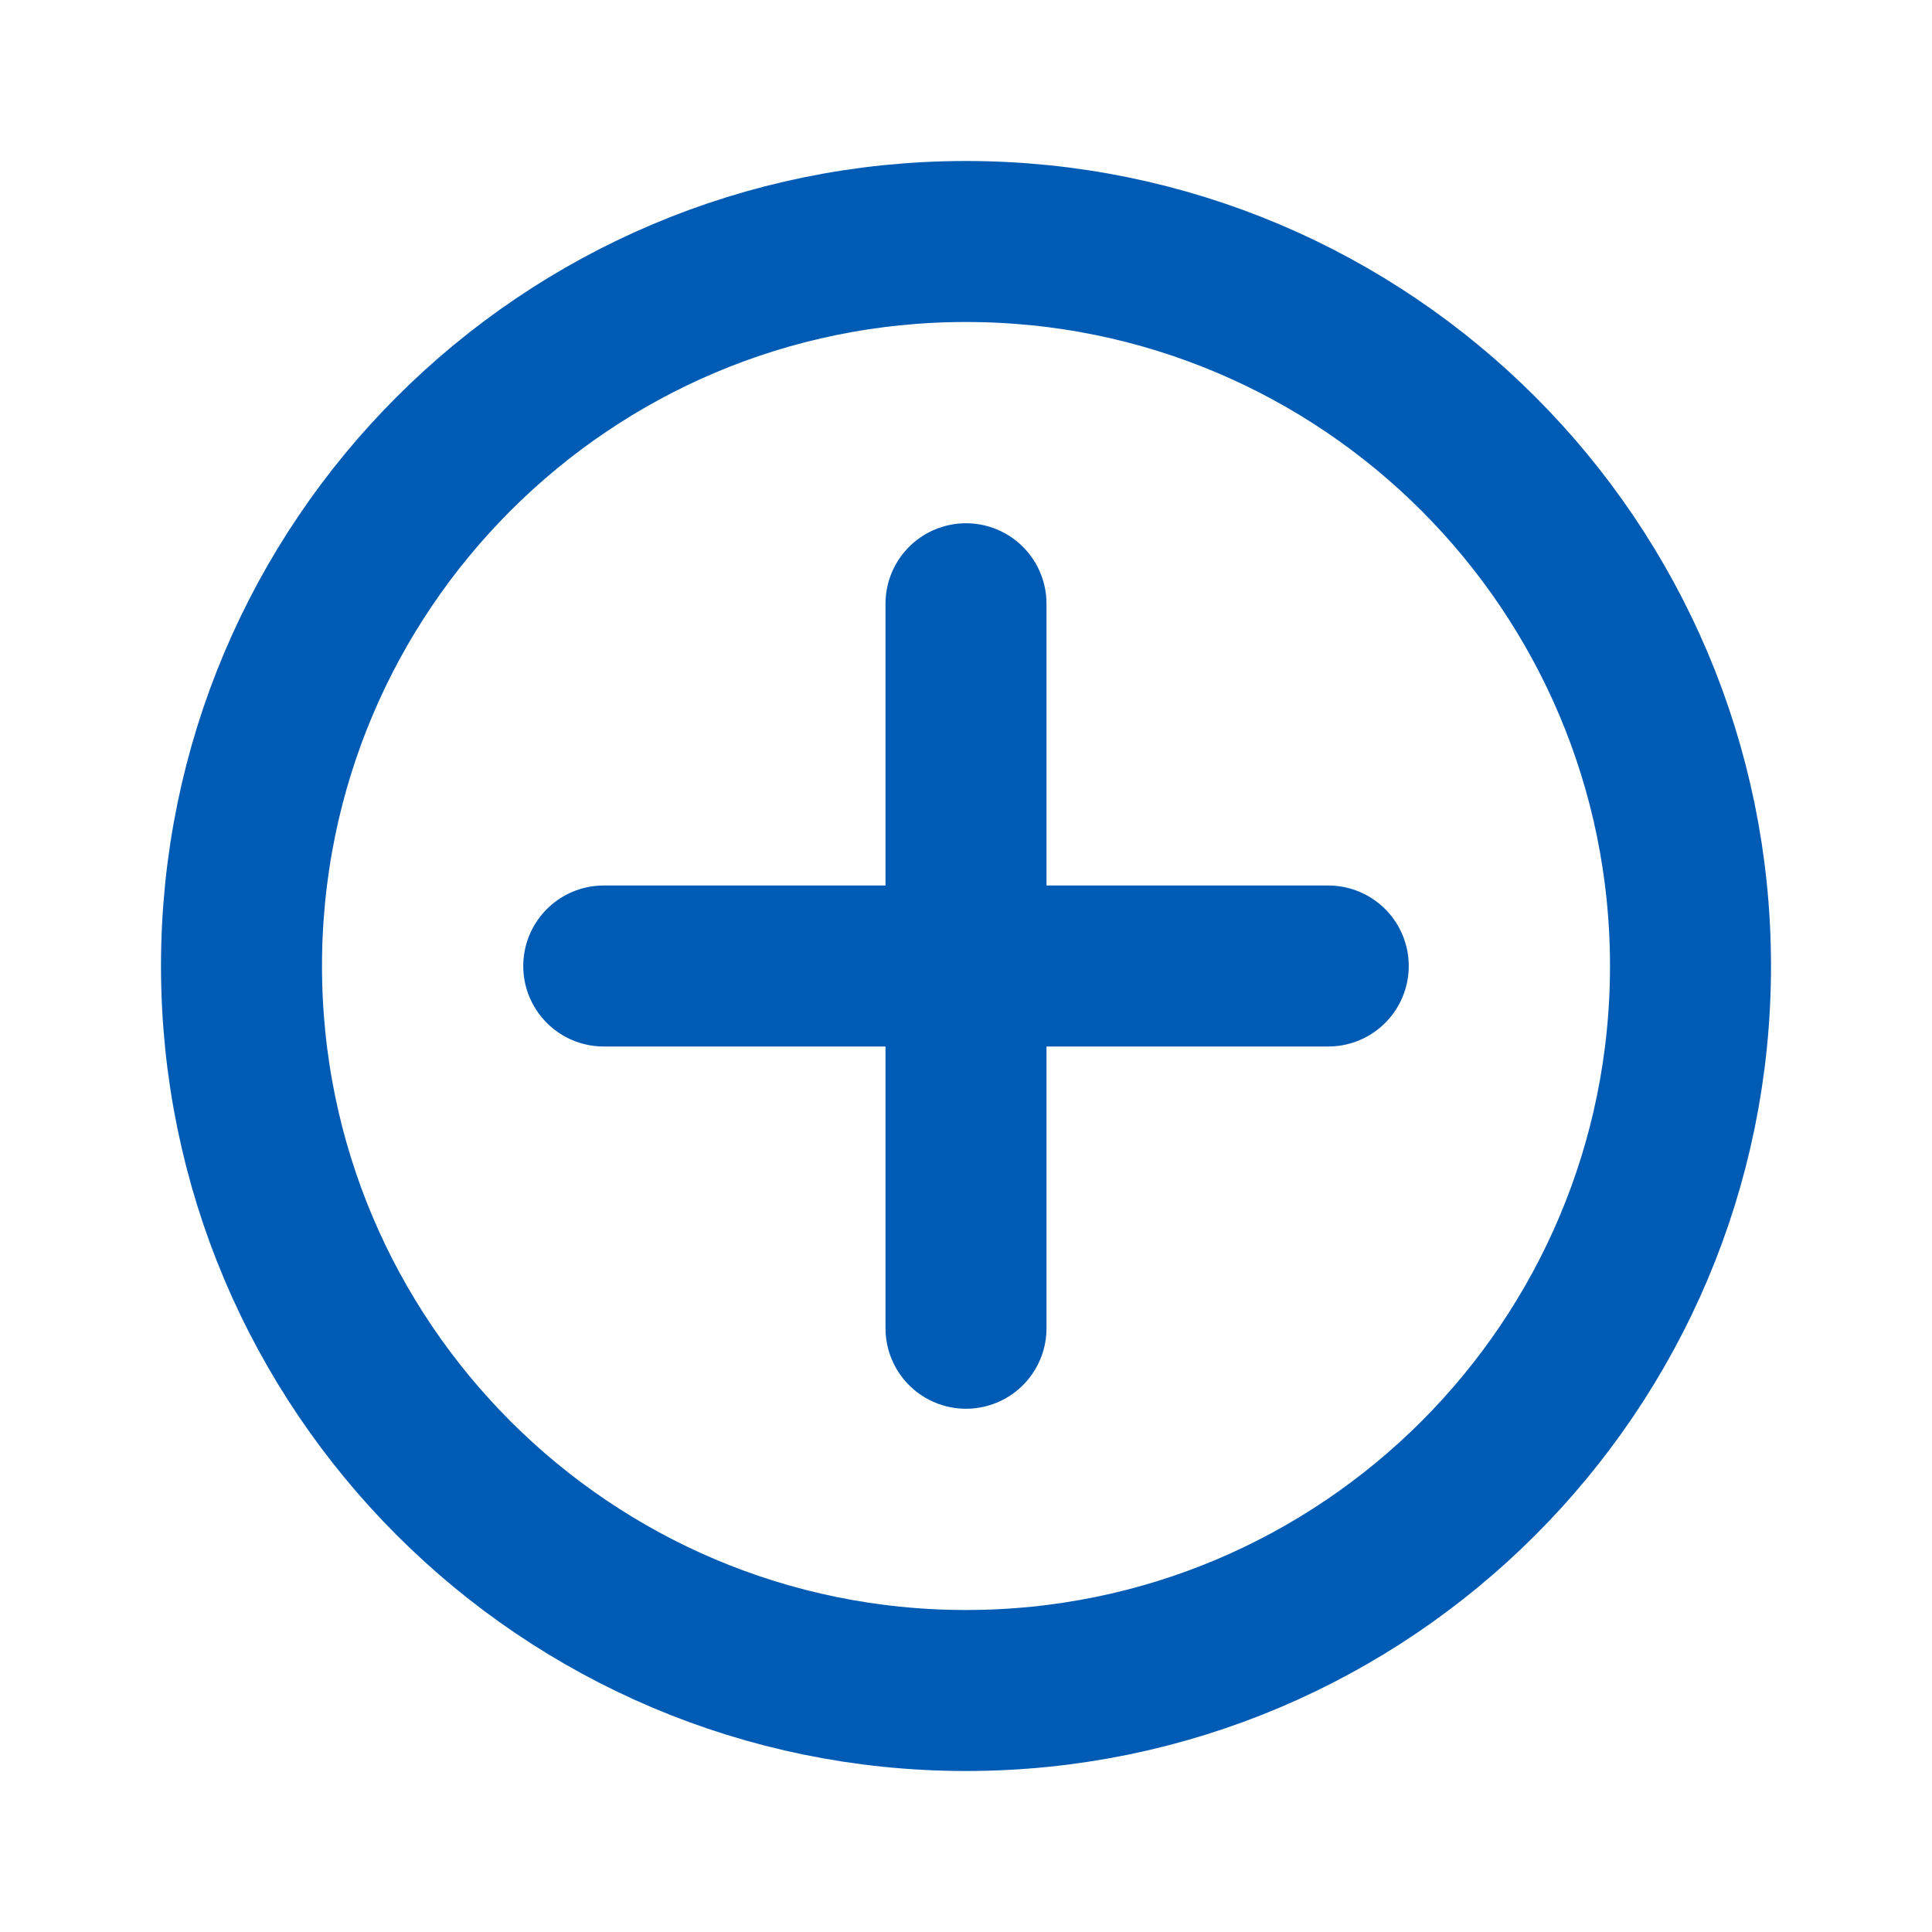
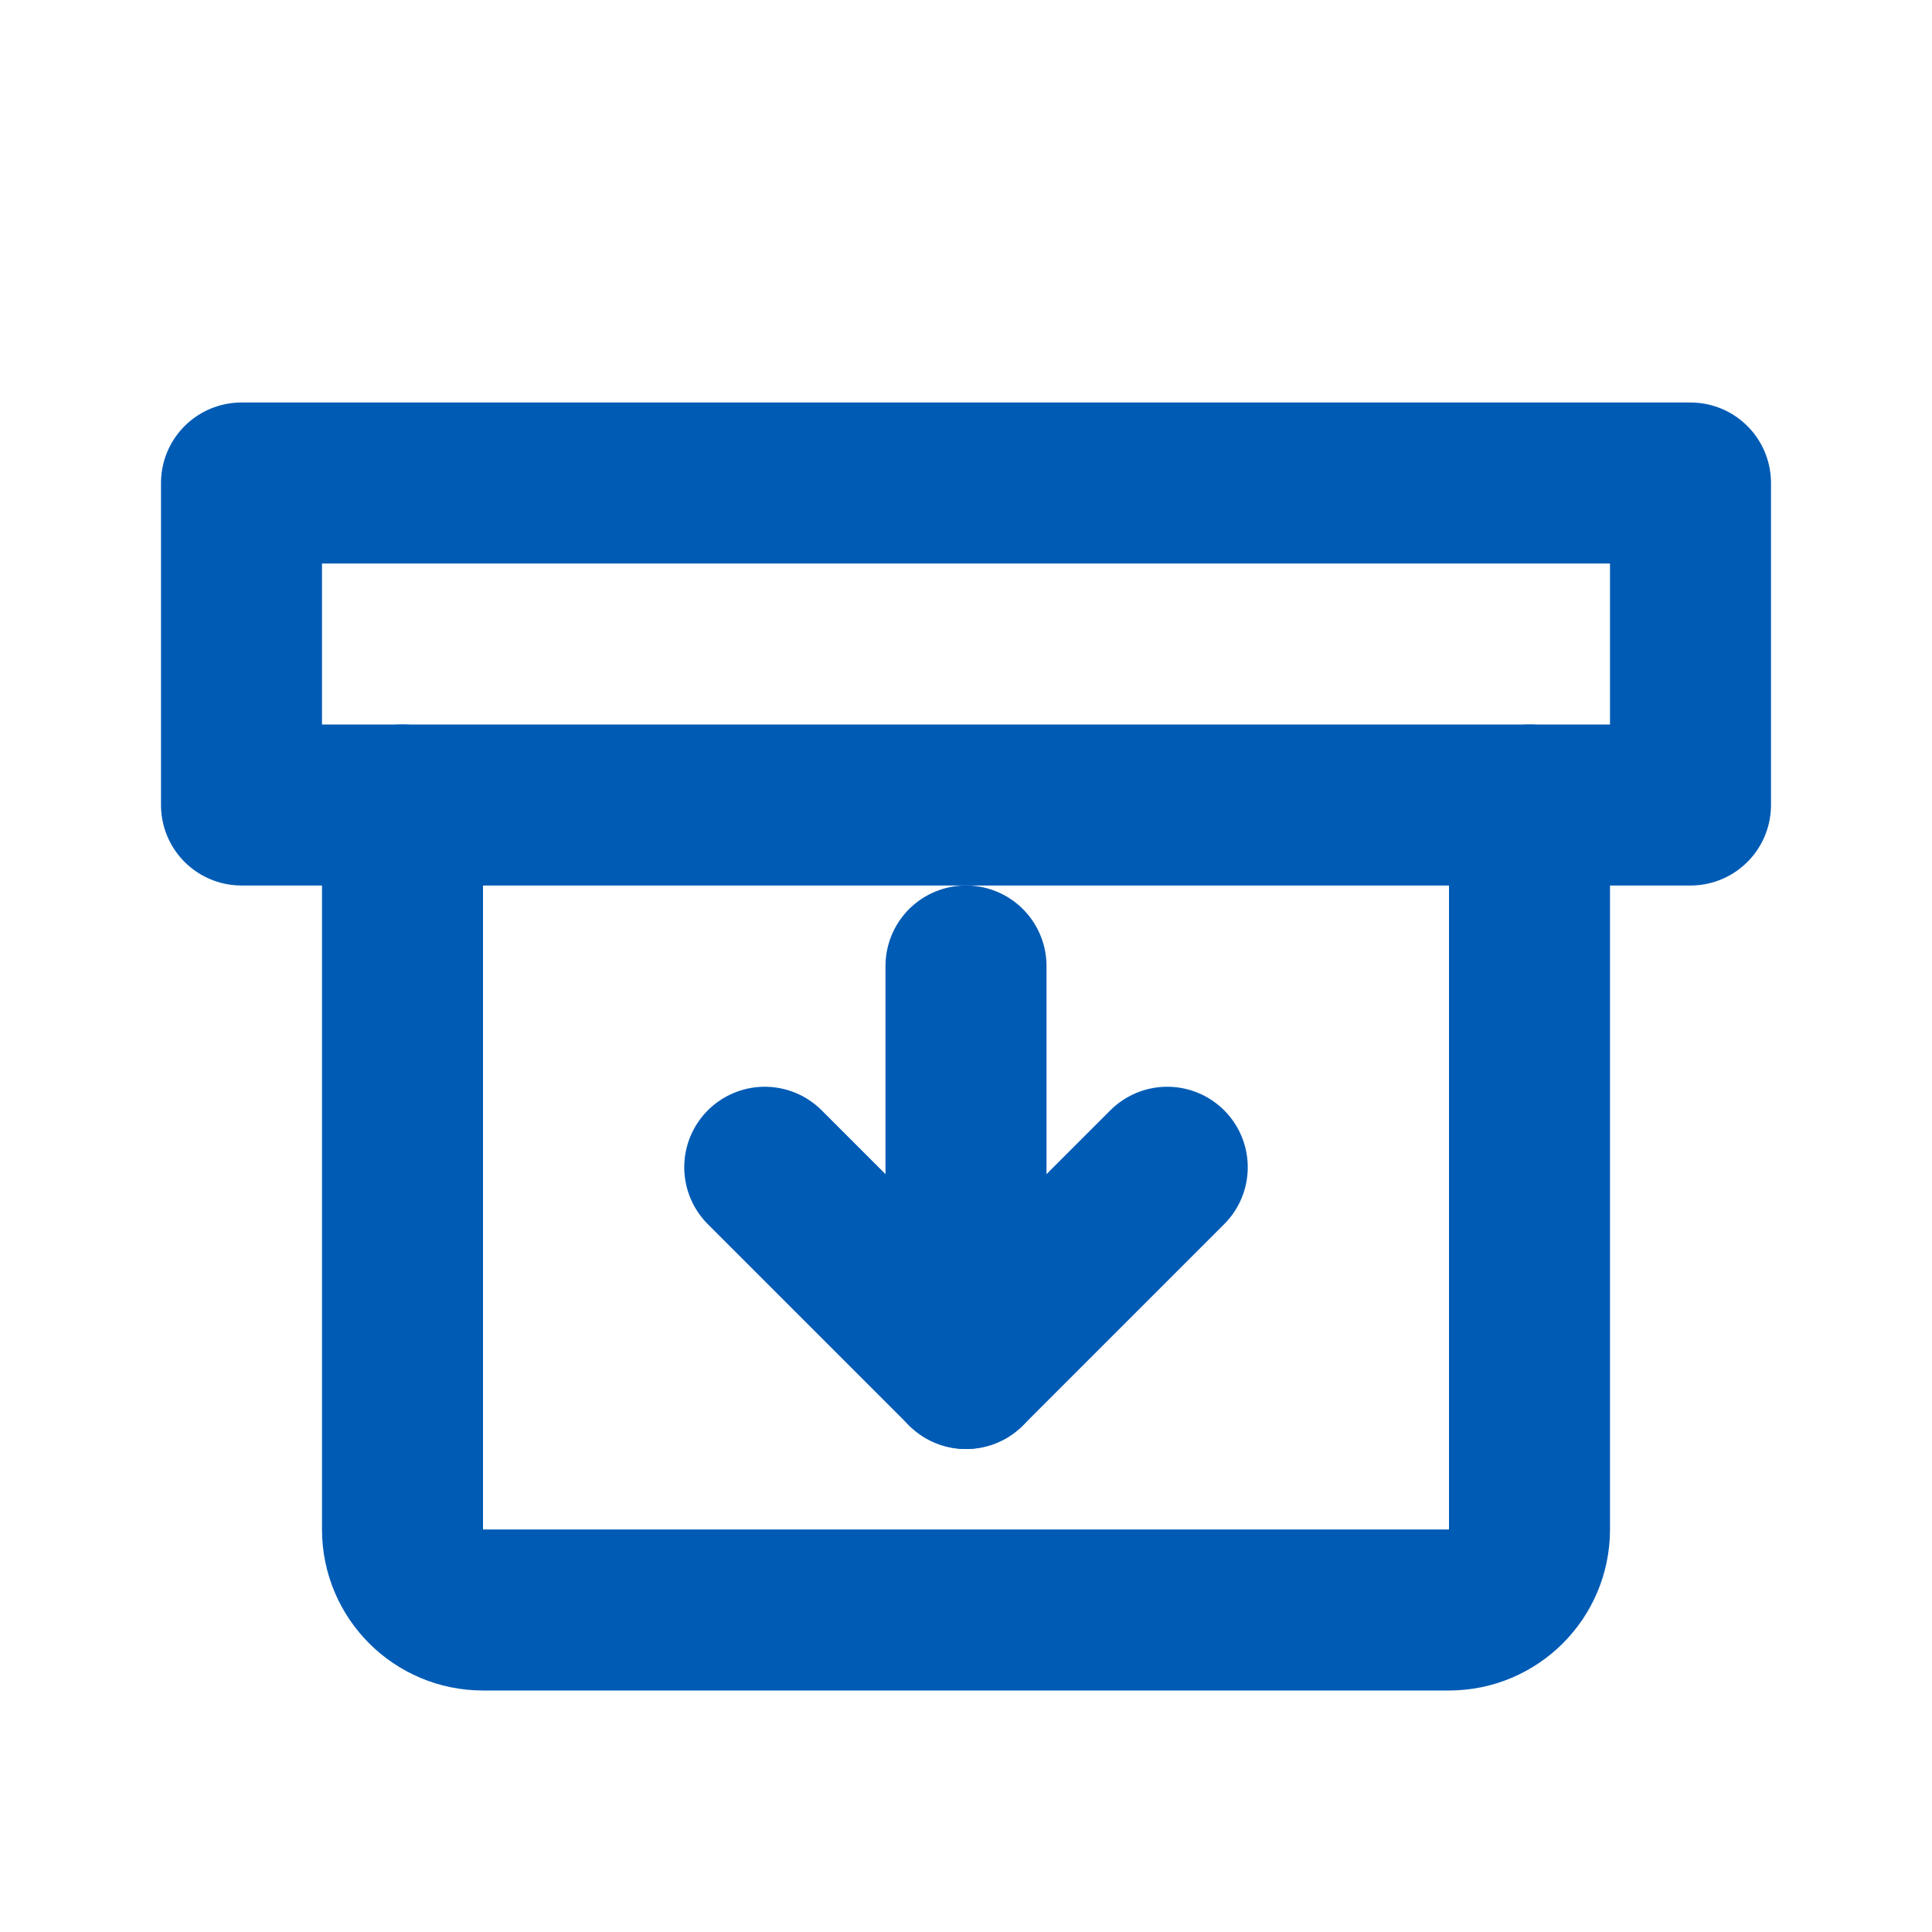
<svg xmlns="http://www.w3.org/2000/svg" width="24" height="24" viewBox="0 0 24 24" fill="none" stroke="#005BB5" stroke-width="2" stroke-linecap="round" stroke-linejoin="round">
-   <circle cx="12" cy="12" r="9" />
-   <line x1="12" y1="7.5" x2="12" y2="16.5" />
-   <line x1="7.5" y1="12" x2="16.5" y2="12" />
+   <path d="M3 6h18v4H3z" />
+   <path d="M5 10v9a1 1 0 0 0 1 1h12a1 1 0 0 0 1-1v-9" />
+   <line x1="12" y1="12" x2="12" y2="17" />
+   <polyline points="9.5 14.5 12 17 14.5 14.5" />
</svg>
